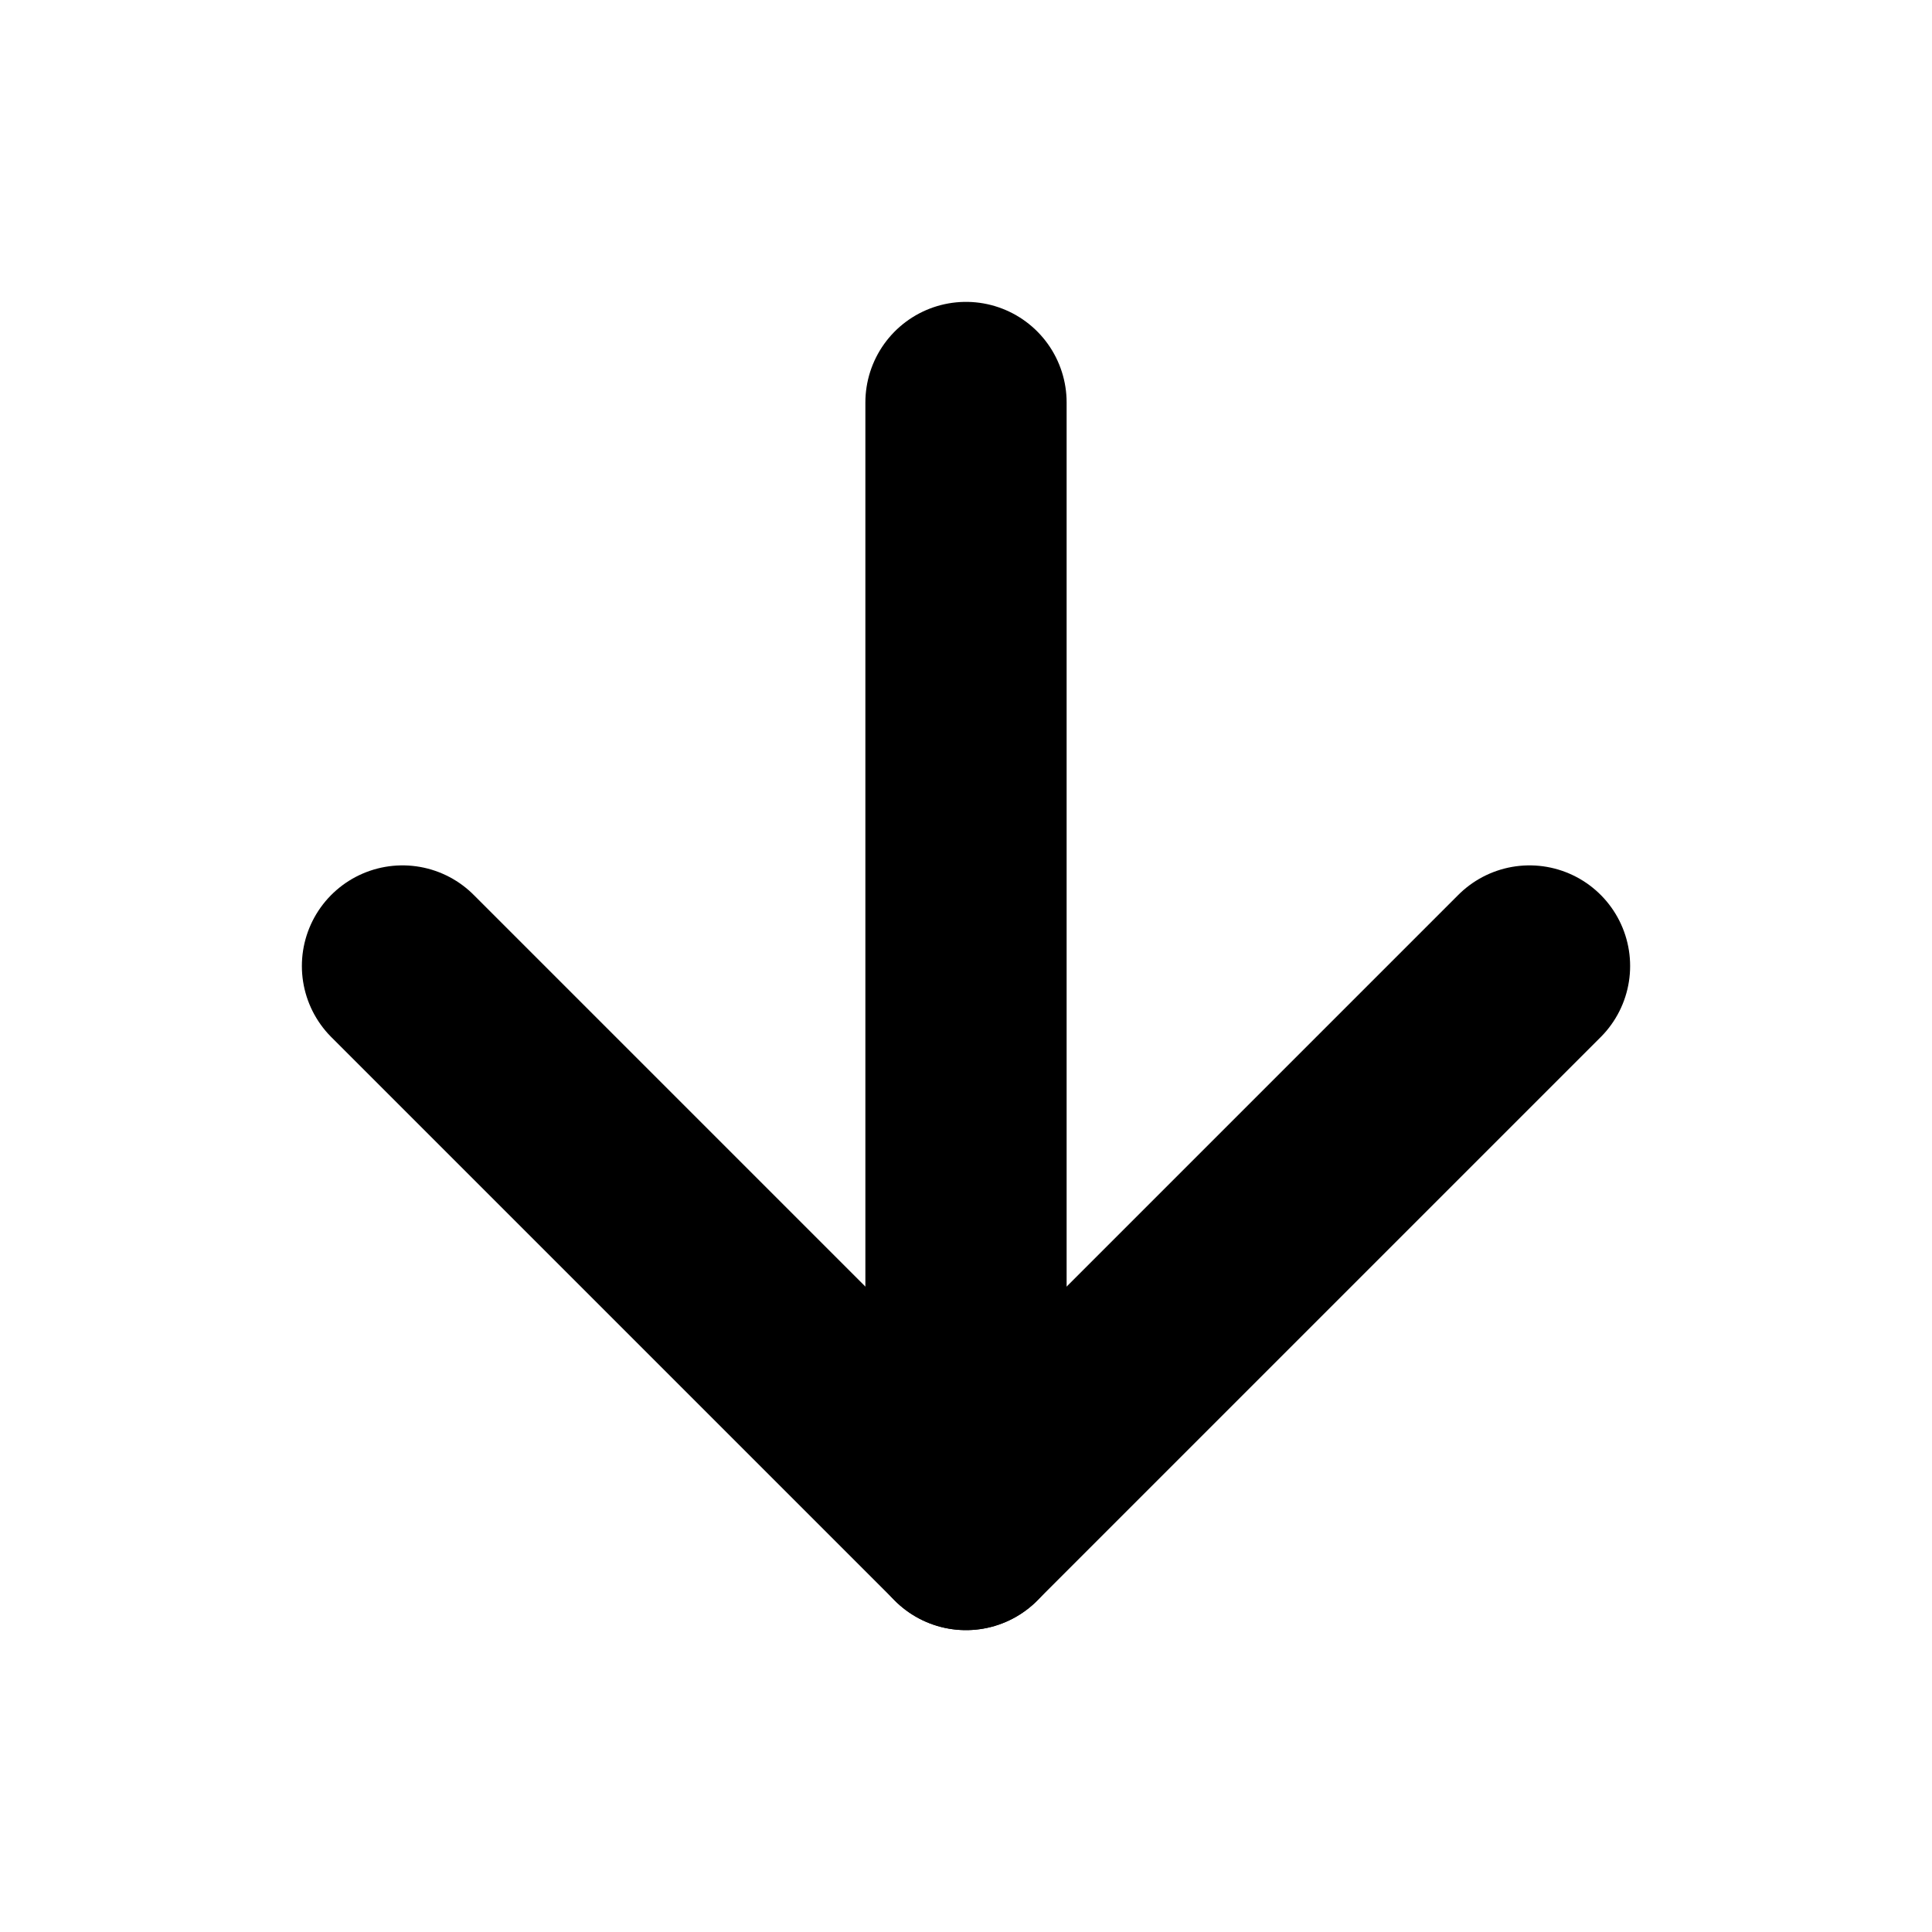
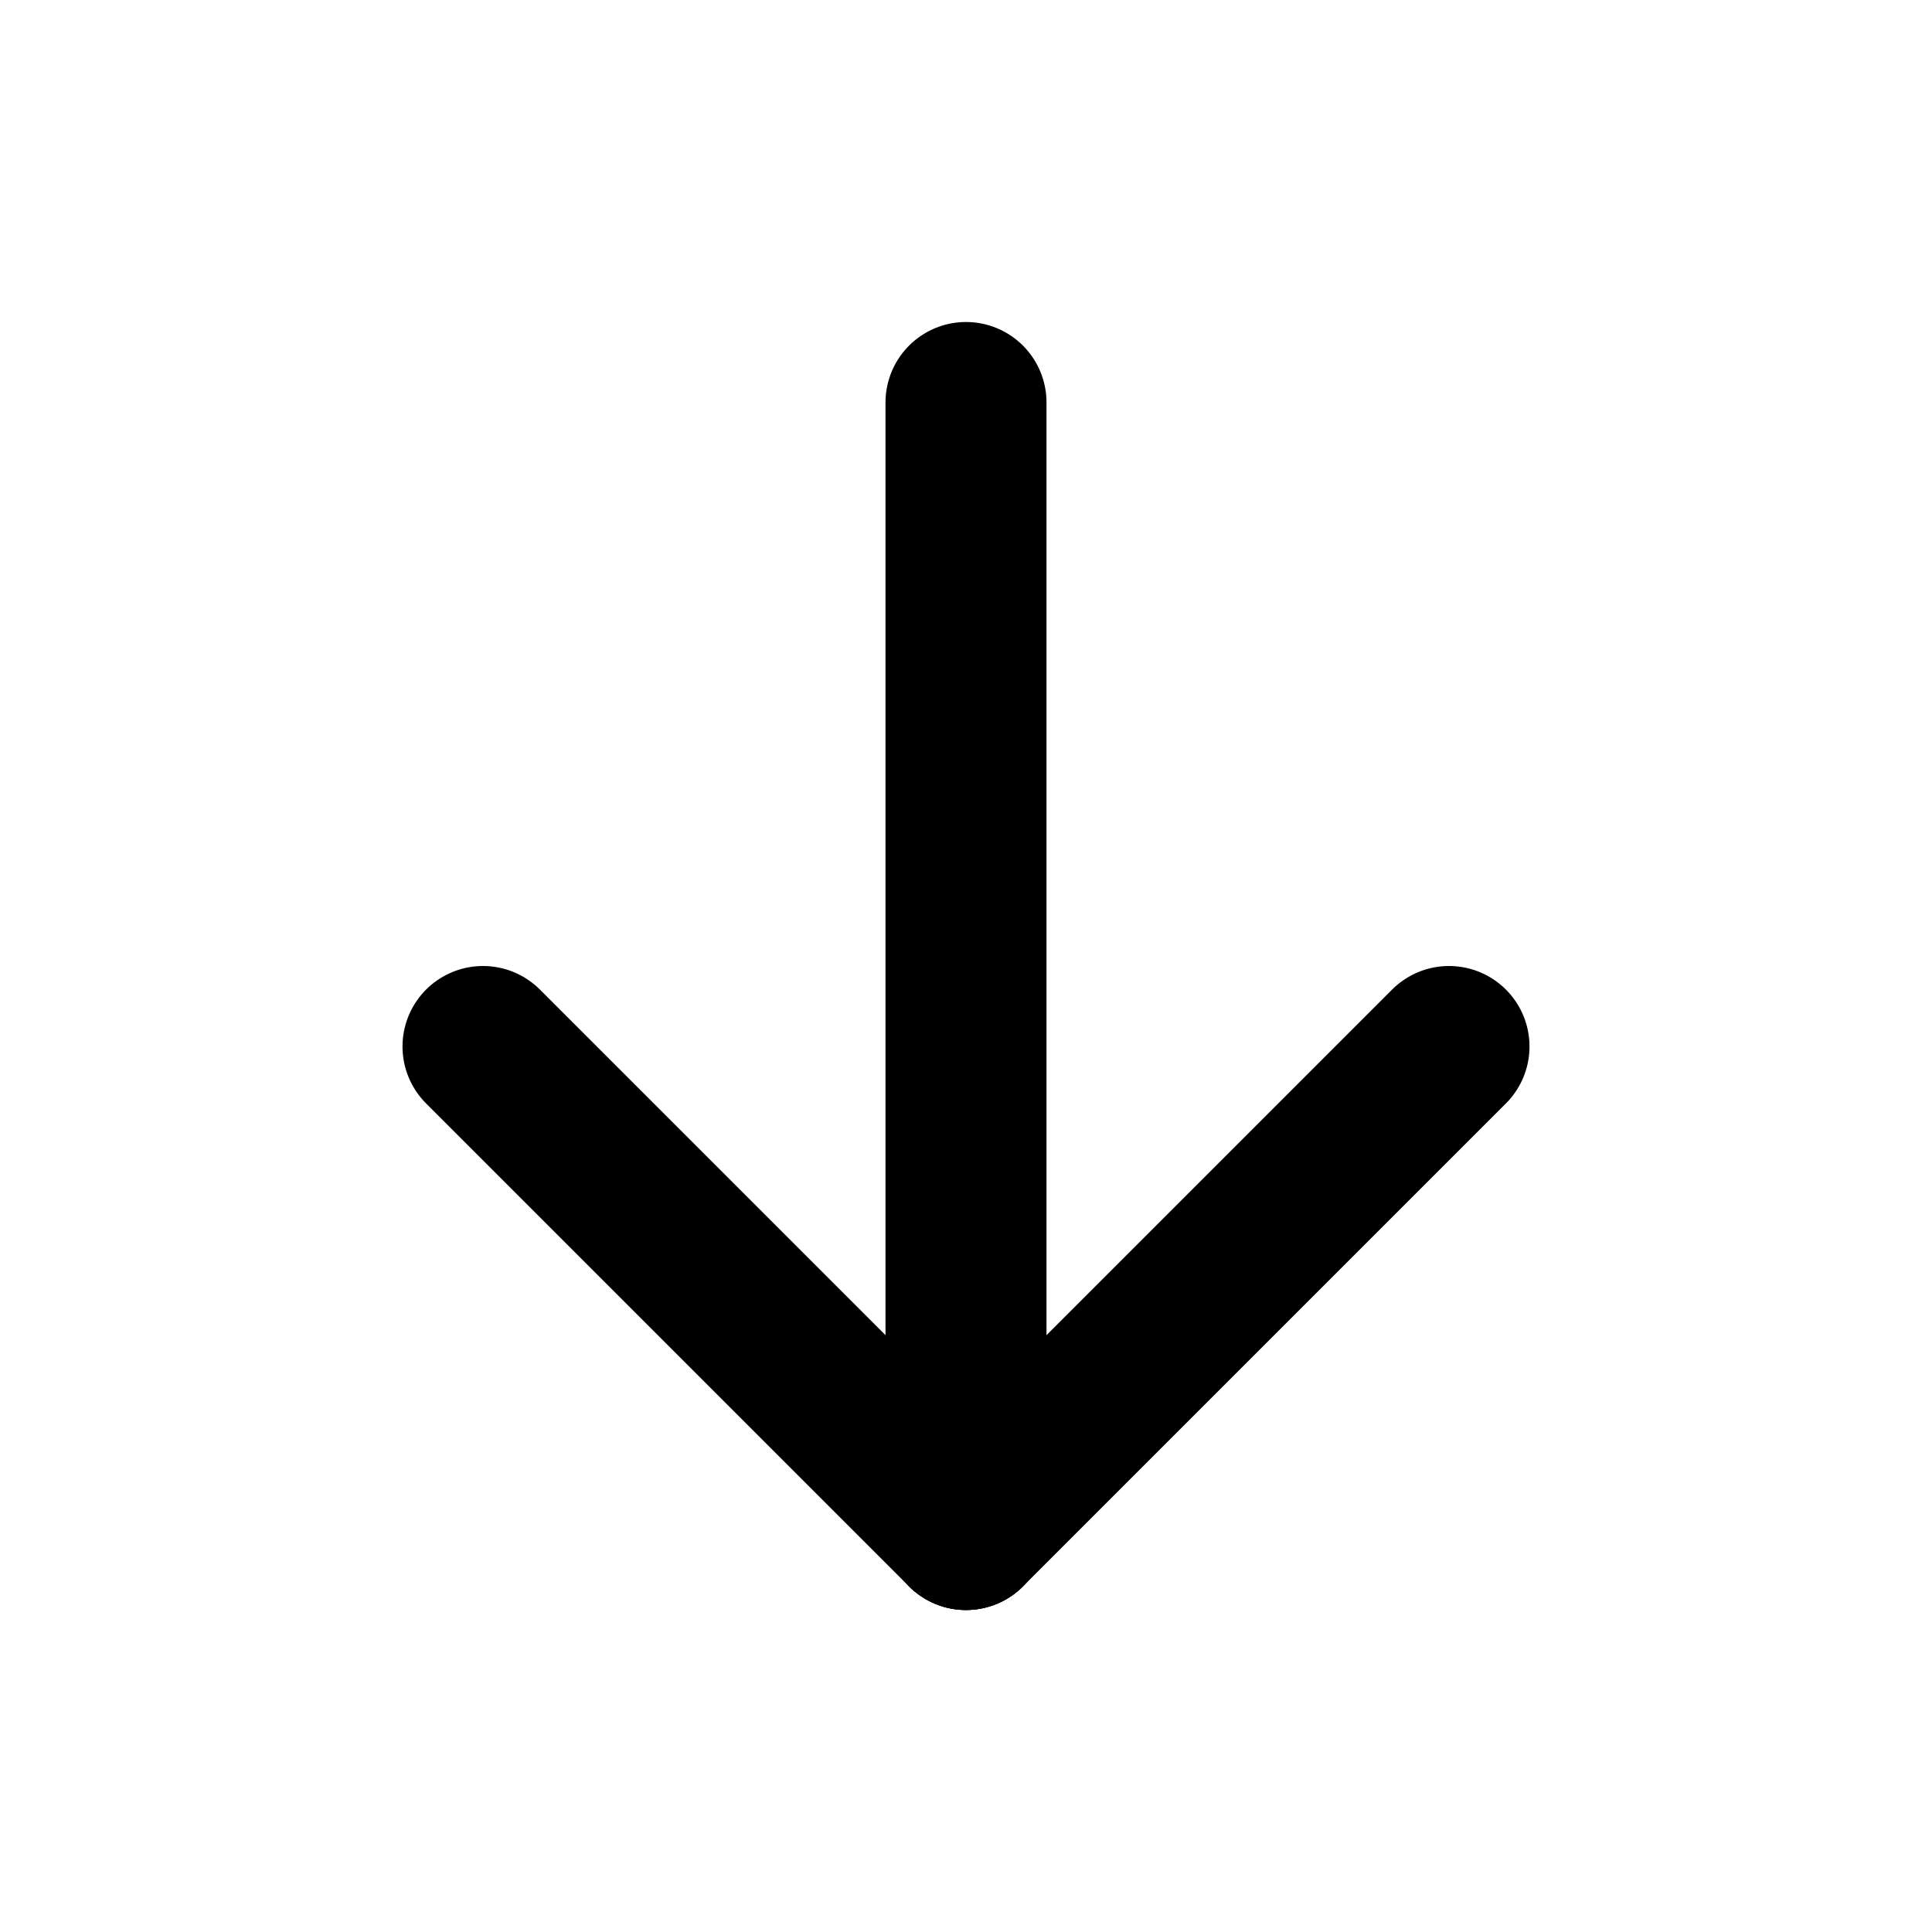
- <svg xmlns="http://www.w3.org/2000/svg" width="16" height="16" viewBox="0 0 24 24" fill="none" stroke="currentColor" stroke-width="2.5" stroke-linecap="round" stroke-linejoin="round">
-   <line x1="12" y1="5" x2="12" y2="19" />
-   <polyline points="19 12 12 19 5 12" />
+ <svg xmlns="http://www.w3.org/2000/svg" viewBox="0 0 24 24">
+   <g fill="none" stroke="currentColor" stroke-width="2" stroke-linecap="round" stroke-linejoin="round">
+     <path d="M12 5v14" />
+     <path d="M18 13l-6 6" />
+     <path d="M6 13l6 6" />
+   </g>
</svg>
